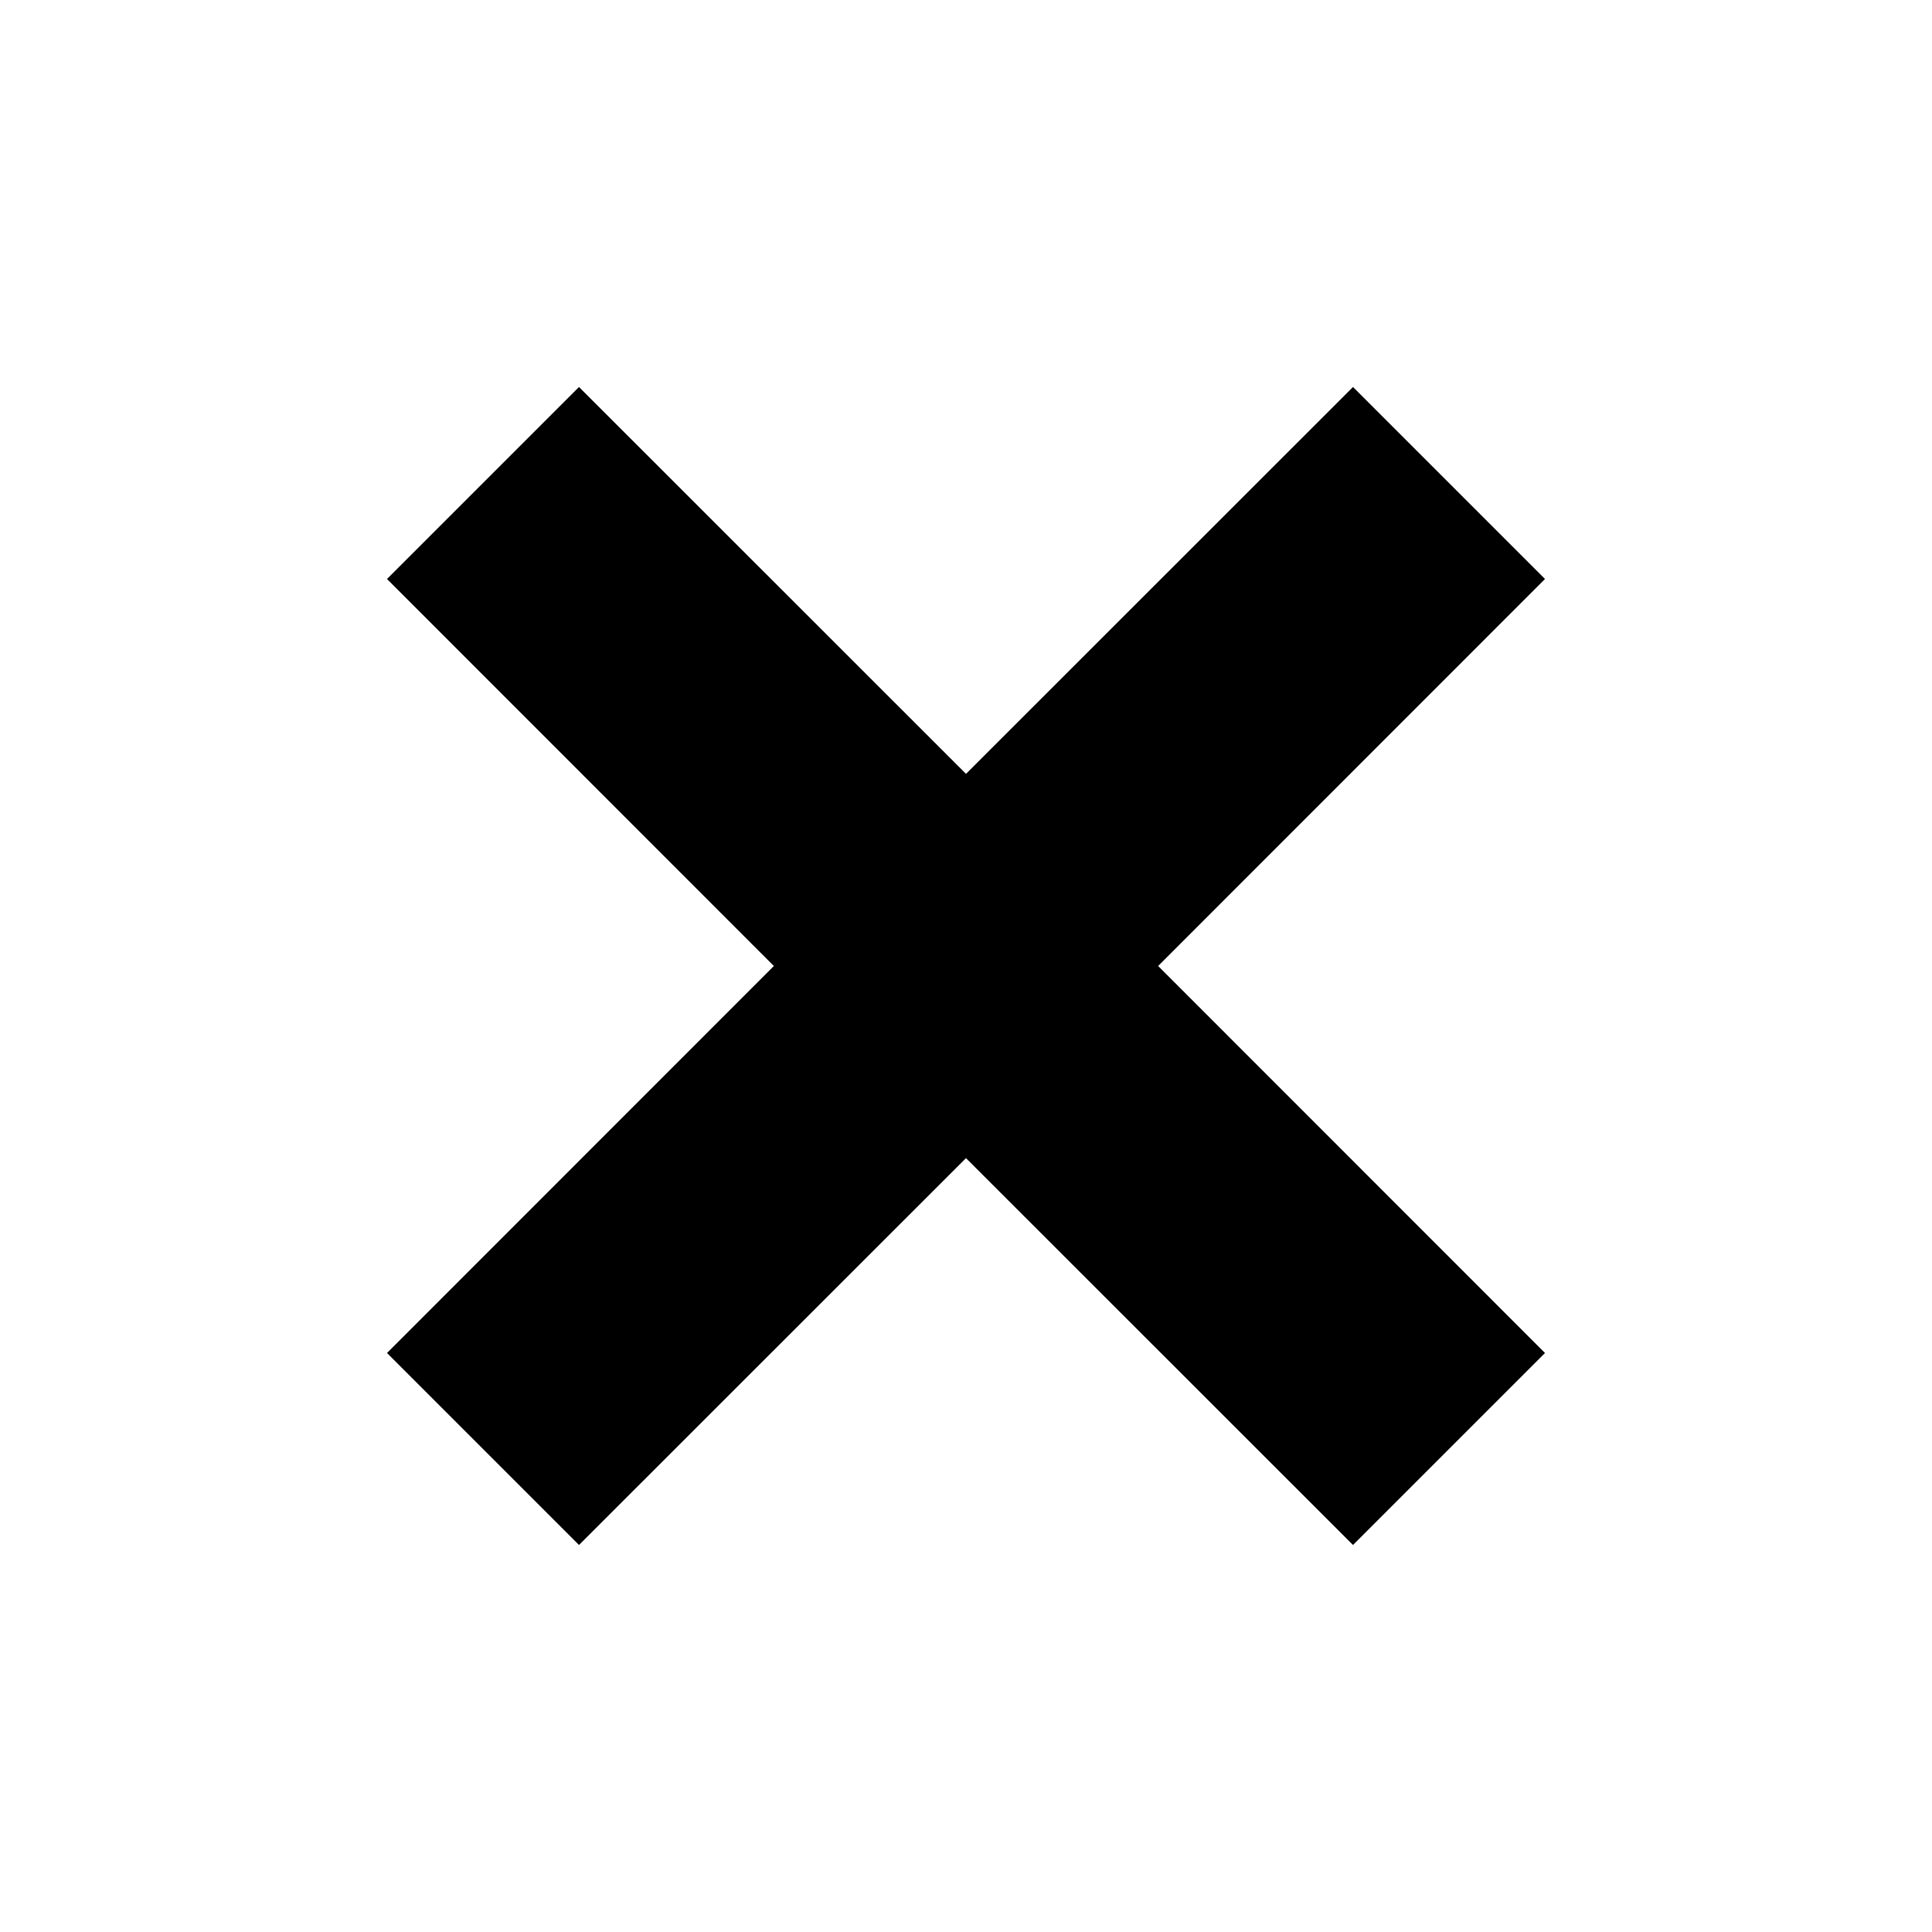
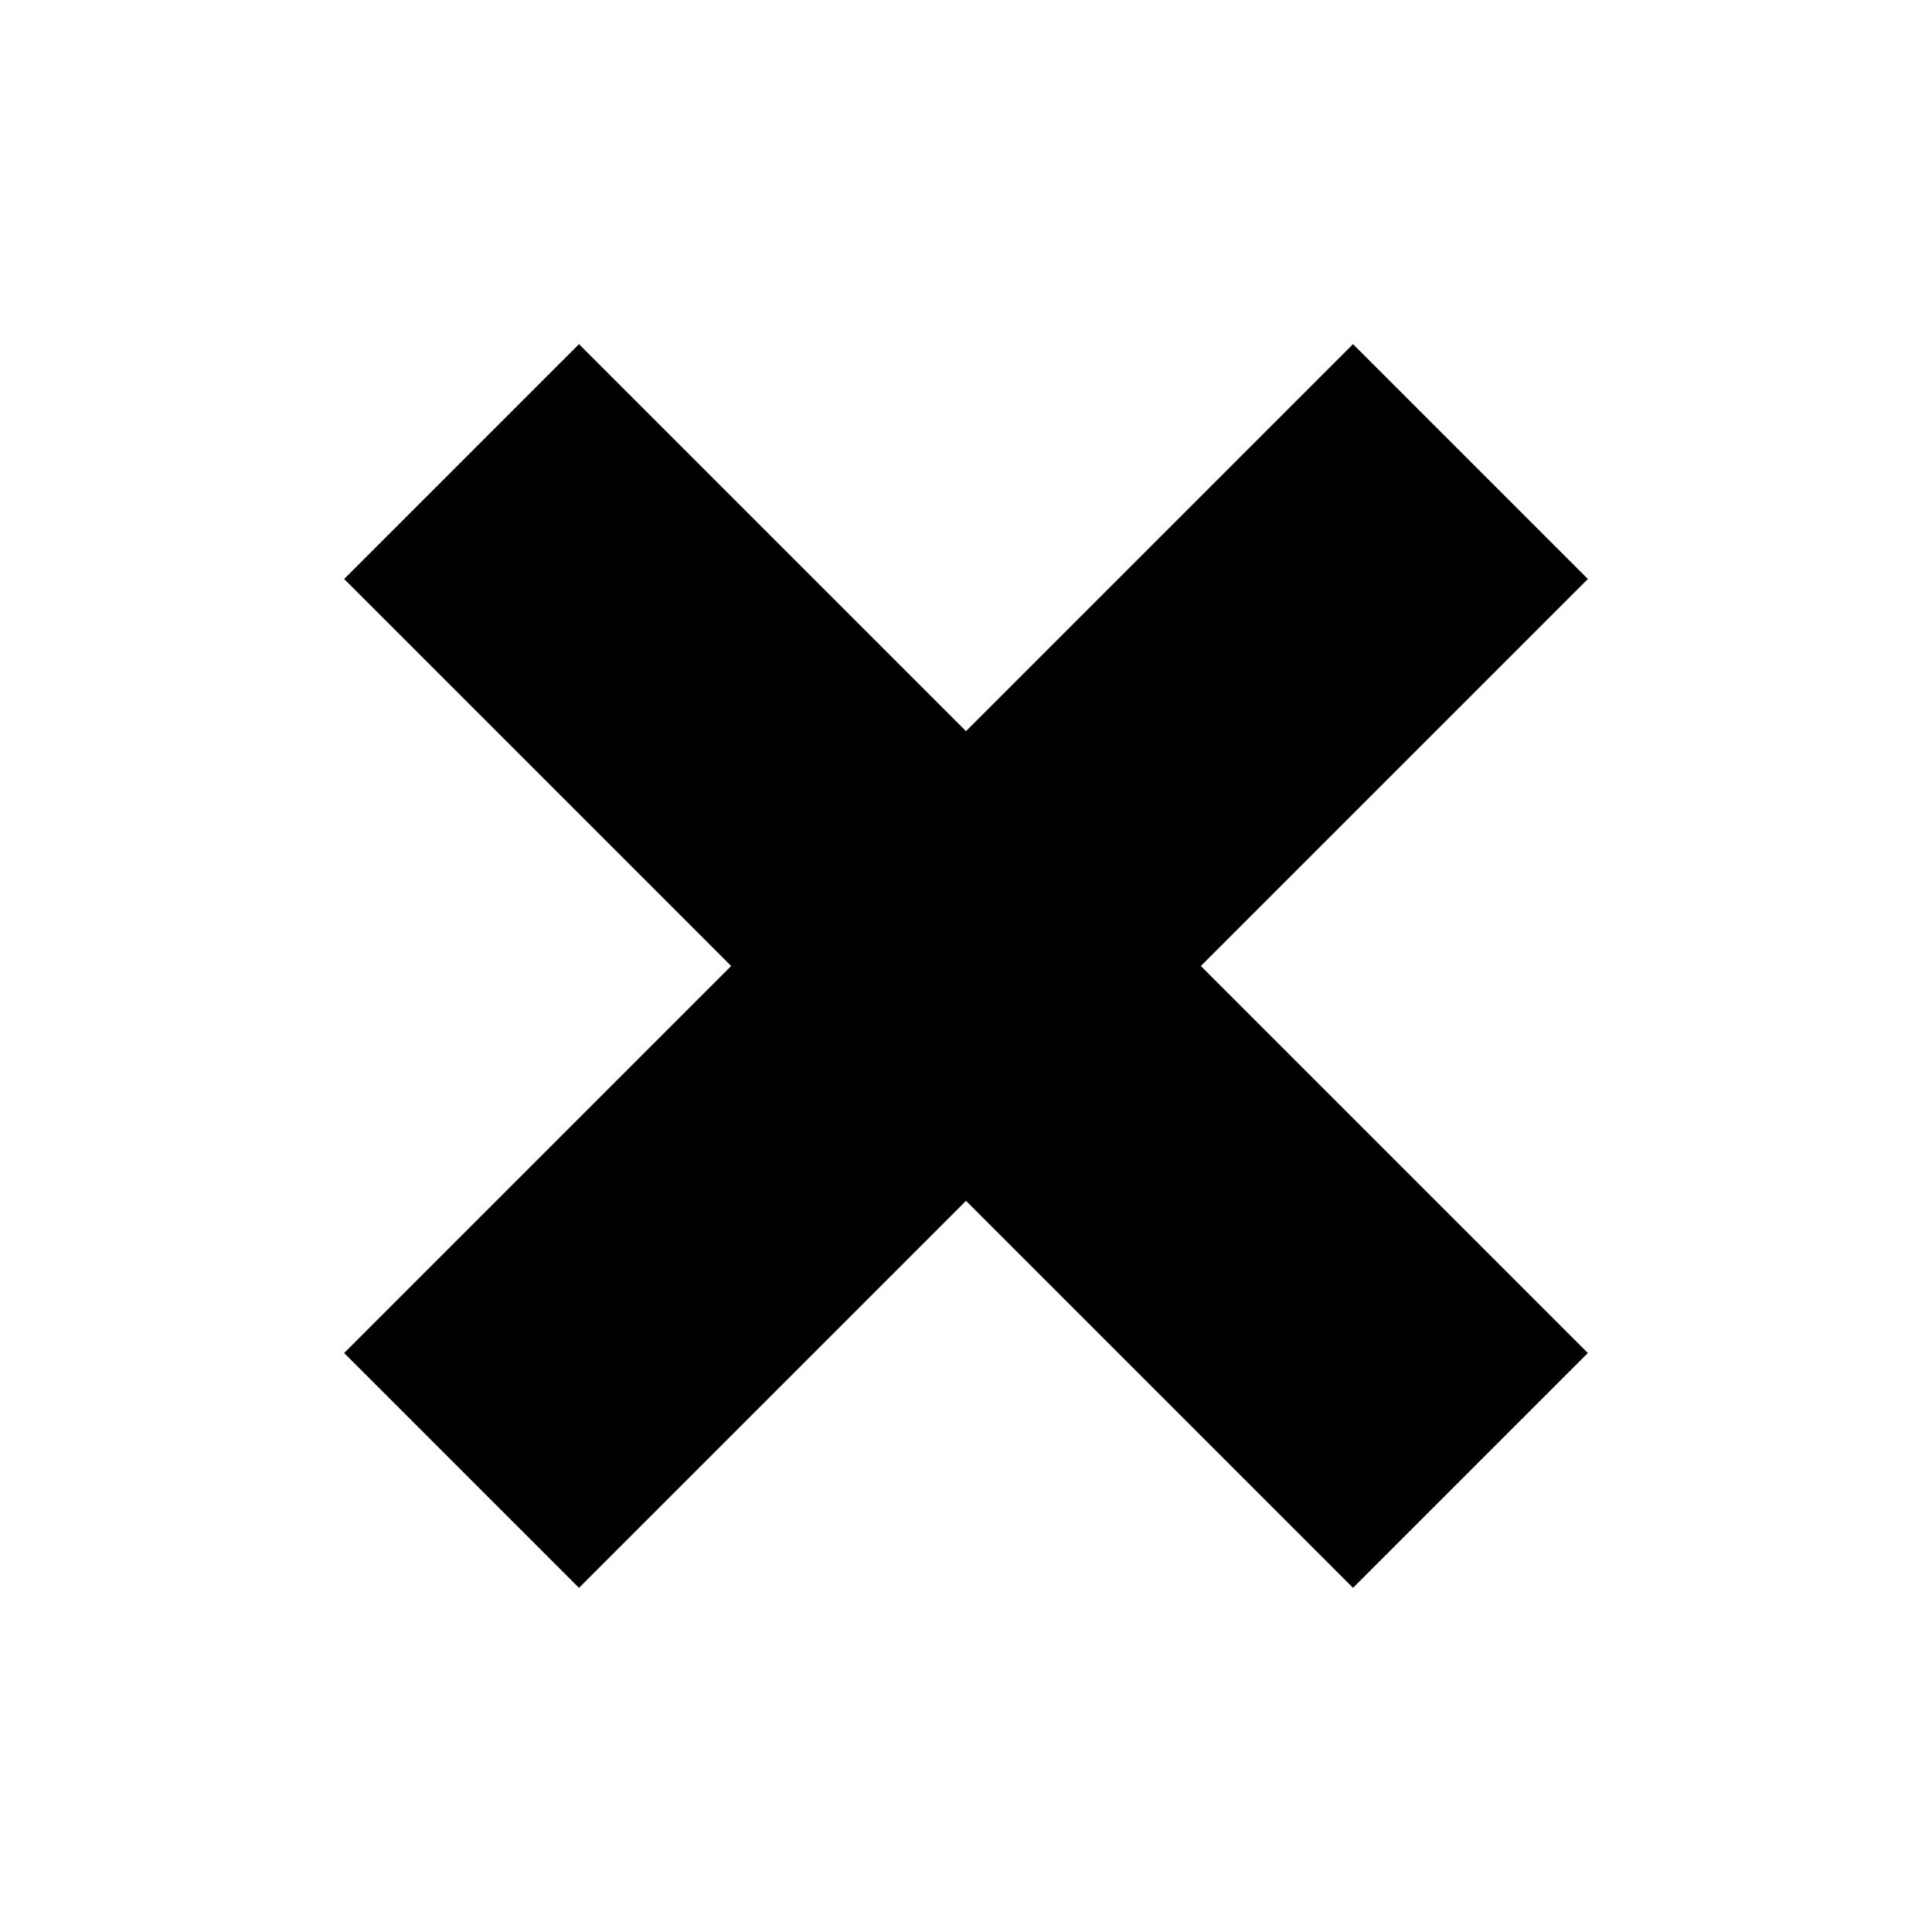
<svg xmlns="http://www.w3.org/2000/svg" width="100%" height="100%" viewBox="0 0 64 64" version="1.1" xml:space="preserve" style="fill-rule:evenodd;clip-rule:evenodd;stroke-linejoin:round;stroke-miterlimit:2;">
  <g transform="matrix(1,0,0,1,-1576,-2768)">
    <g id="delete" transform="matrix(0.5,0,0,0.5,804,1400)">
      <rect x="1544" y="2736" width="128" height="128" style="fill:none;" />
-       <g transform="matrix(1,0,0,1,9.09495e-13,-152)">
-         <path d="M1646.36,2926.36L1620.73,2952L1646.36,2977.64L1633.64,2990.36L1608,2964.73C1608,2964.73 1590.91,2981.82 1582.36,2990.36L1569.64,2977.64L1595.27,2952L1569.64,2926.36L1582.36,2913.64L1608,2939.27L1633.64,2913.64C1637.88,2917.88 1642.12,2922.12 1646.36,2926.36Z" />
+       <g transform="matrix(2,0,0,2,-1608,-2800)">
+         <path d="M1627.89,2787.89L1628.6,2787.18L1620.82,2779.4L1608,2792.22C1608,2792.22 1595.18,2779.4 1595.18,2779.4L1587.4,2787.18L1600.22,2800C1600.22,2800 1587.4,2812.82 1587.4,2812.82L1595.18,2820.6L1608,2807.78L1620.82,2820.6L1628.6,2812.82L1615.78,2800C1615.78,2800 1627.89,2787.89 1627.89,2787.89Z" />
      </g>
    </g>
  </g>
</svg>
